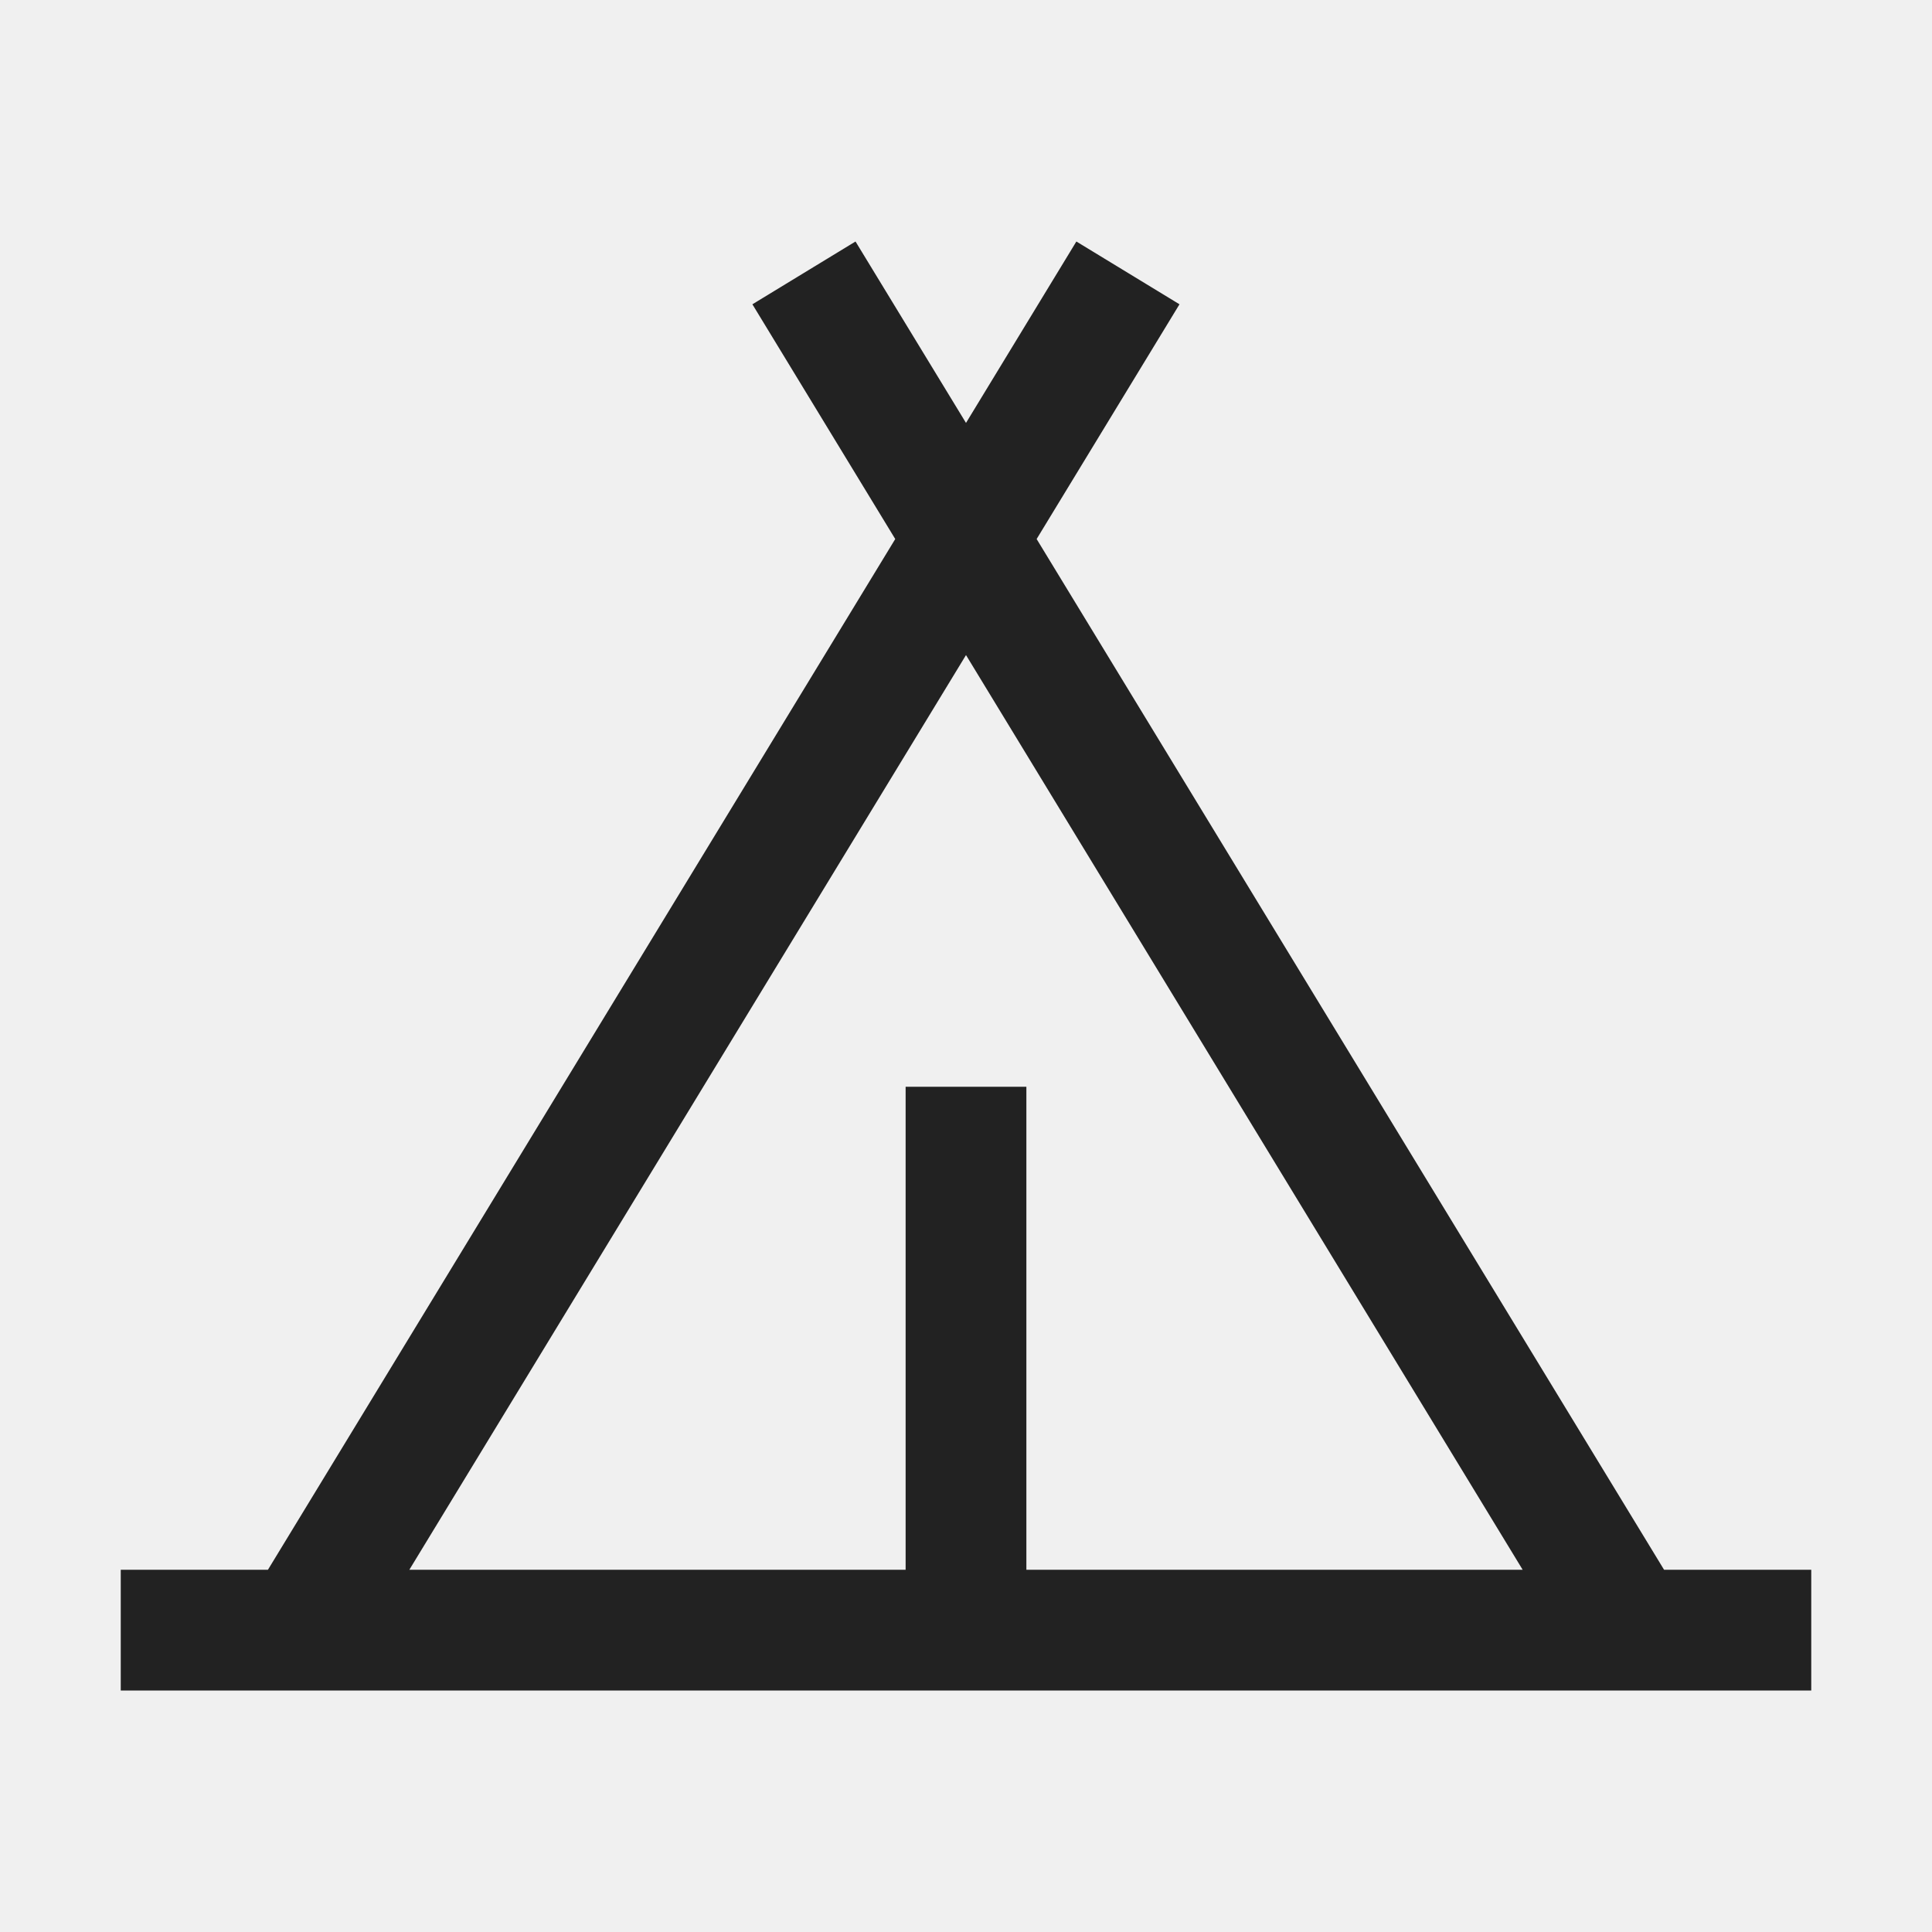
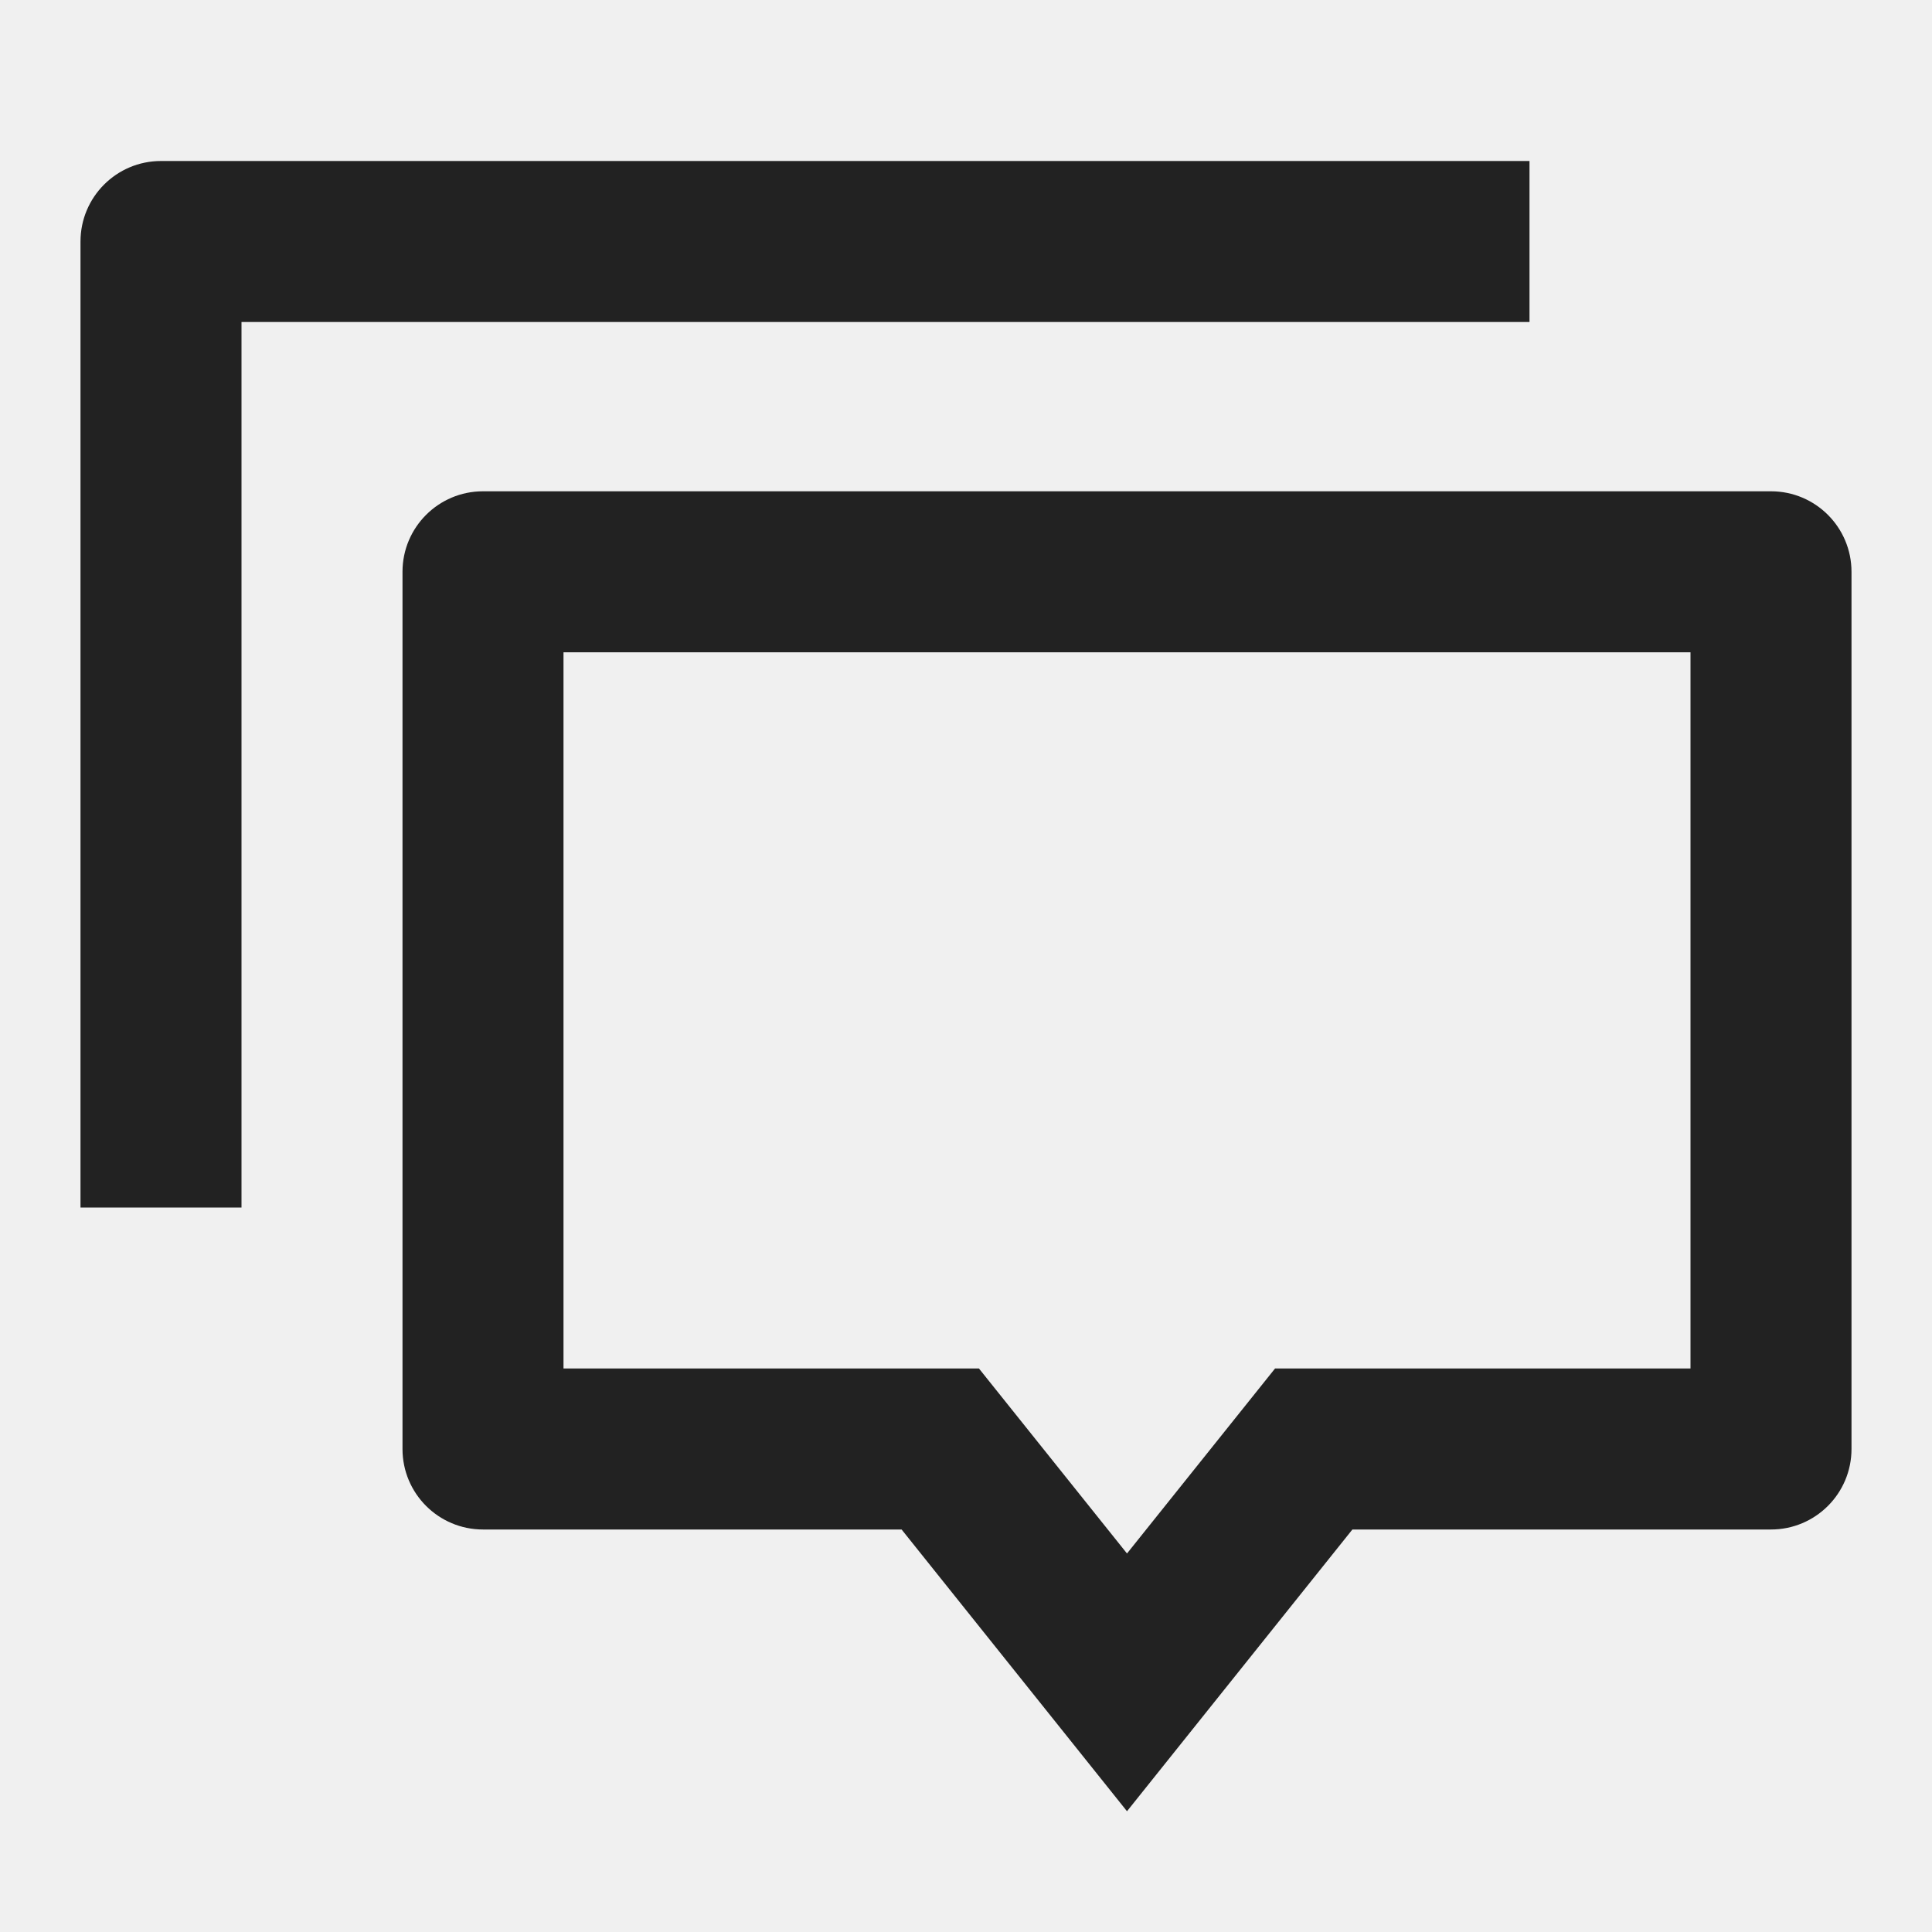
- <svg xmlns="http://www.w3.org/2000/svg" viewBox="0 0 32 32">
+ <svg xmlns="http://www.w3.org/2000/svg" viewBox="0 0 24 24" width="24" height="24">
  <style>
    path { fill: #222; }
    @media (prefers-color-scheme: dark) {
      path { fill: #ffffff; }
    }
  </style>
-   <path d="M27.562 26L17.17 8.928l2.366-3.888L17.828 4L16 7.005L14.17 4l-1.708 1.04l2.366 3.888L4.438 26H2v2h28v-2zM16 10.85L25.22 26H17v-8h-2v8H6.78z" />
+   <path d="M14 22.5L11.2 19H6a1 1 0 0 1-1-1V7.103a1 1 0 0 1 1-1h16a1 1 0 0 1 1 1V18a1 1 0 0 1-1 1h-5.2L14 22.5zm1.839-5.5H21V8.103H7V17H12.161L14 19.298 15.839 17zM2 2h17v2H3v11H1V3a1 1 0 0 1 1-1z" />
</svg>
